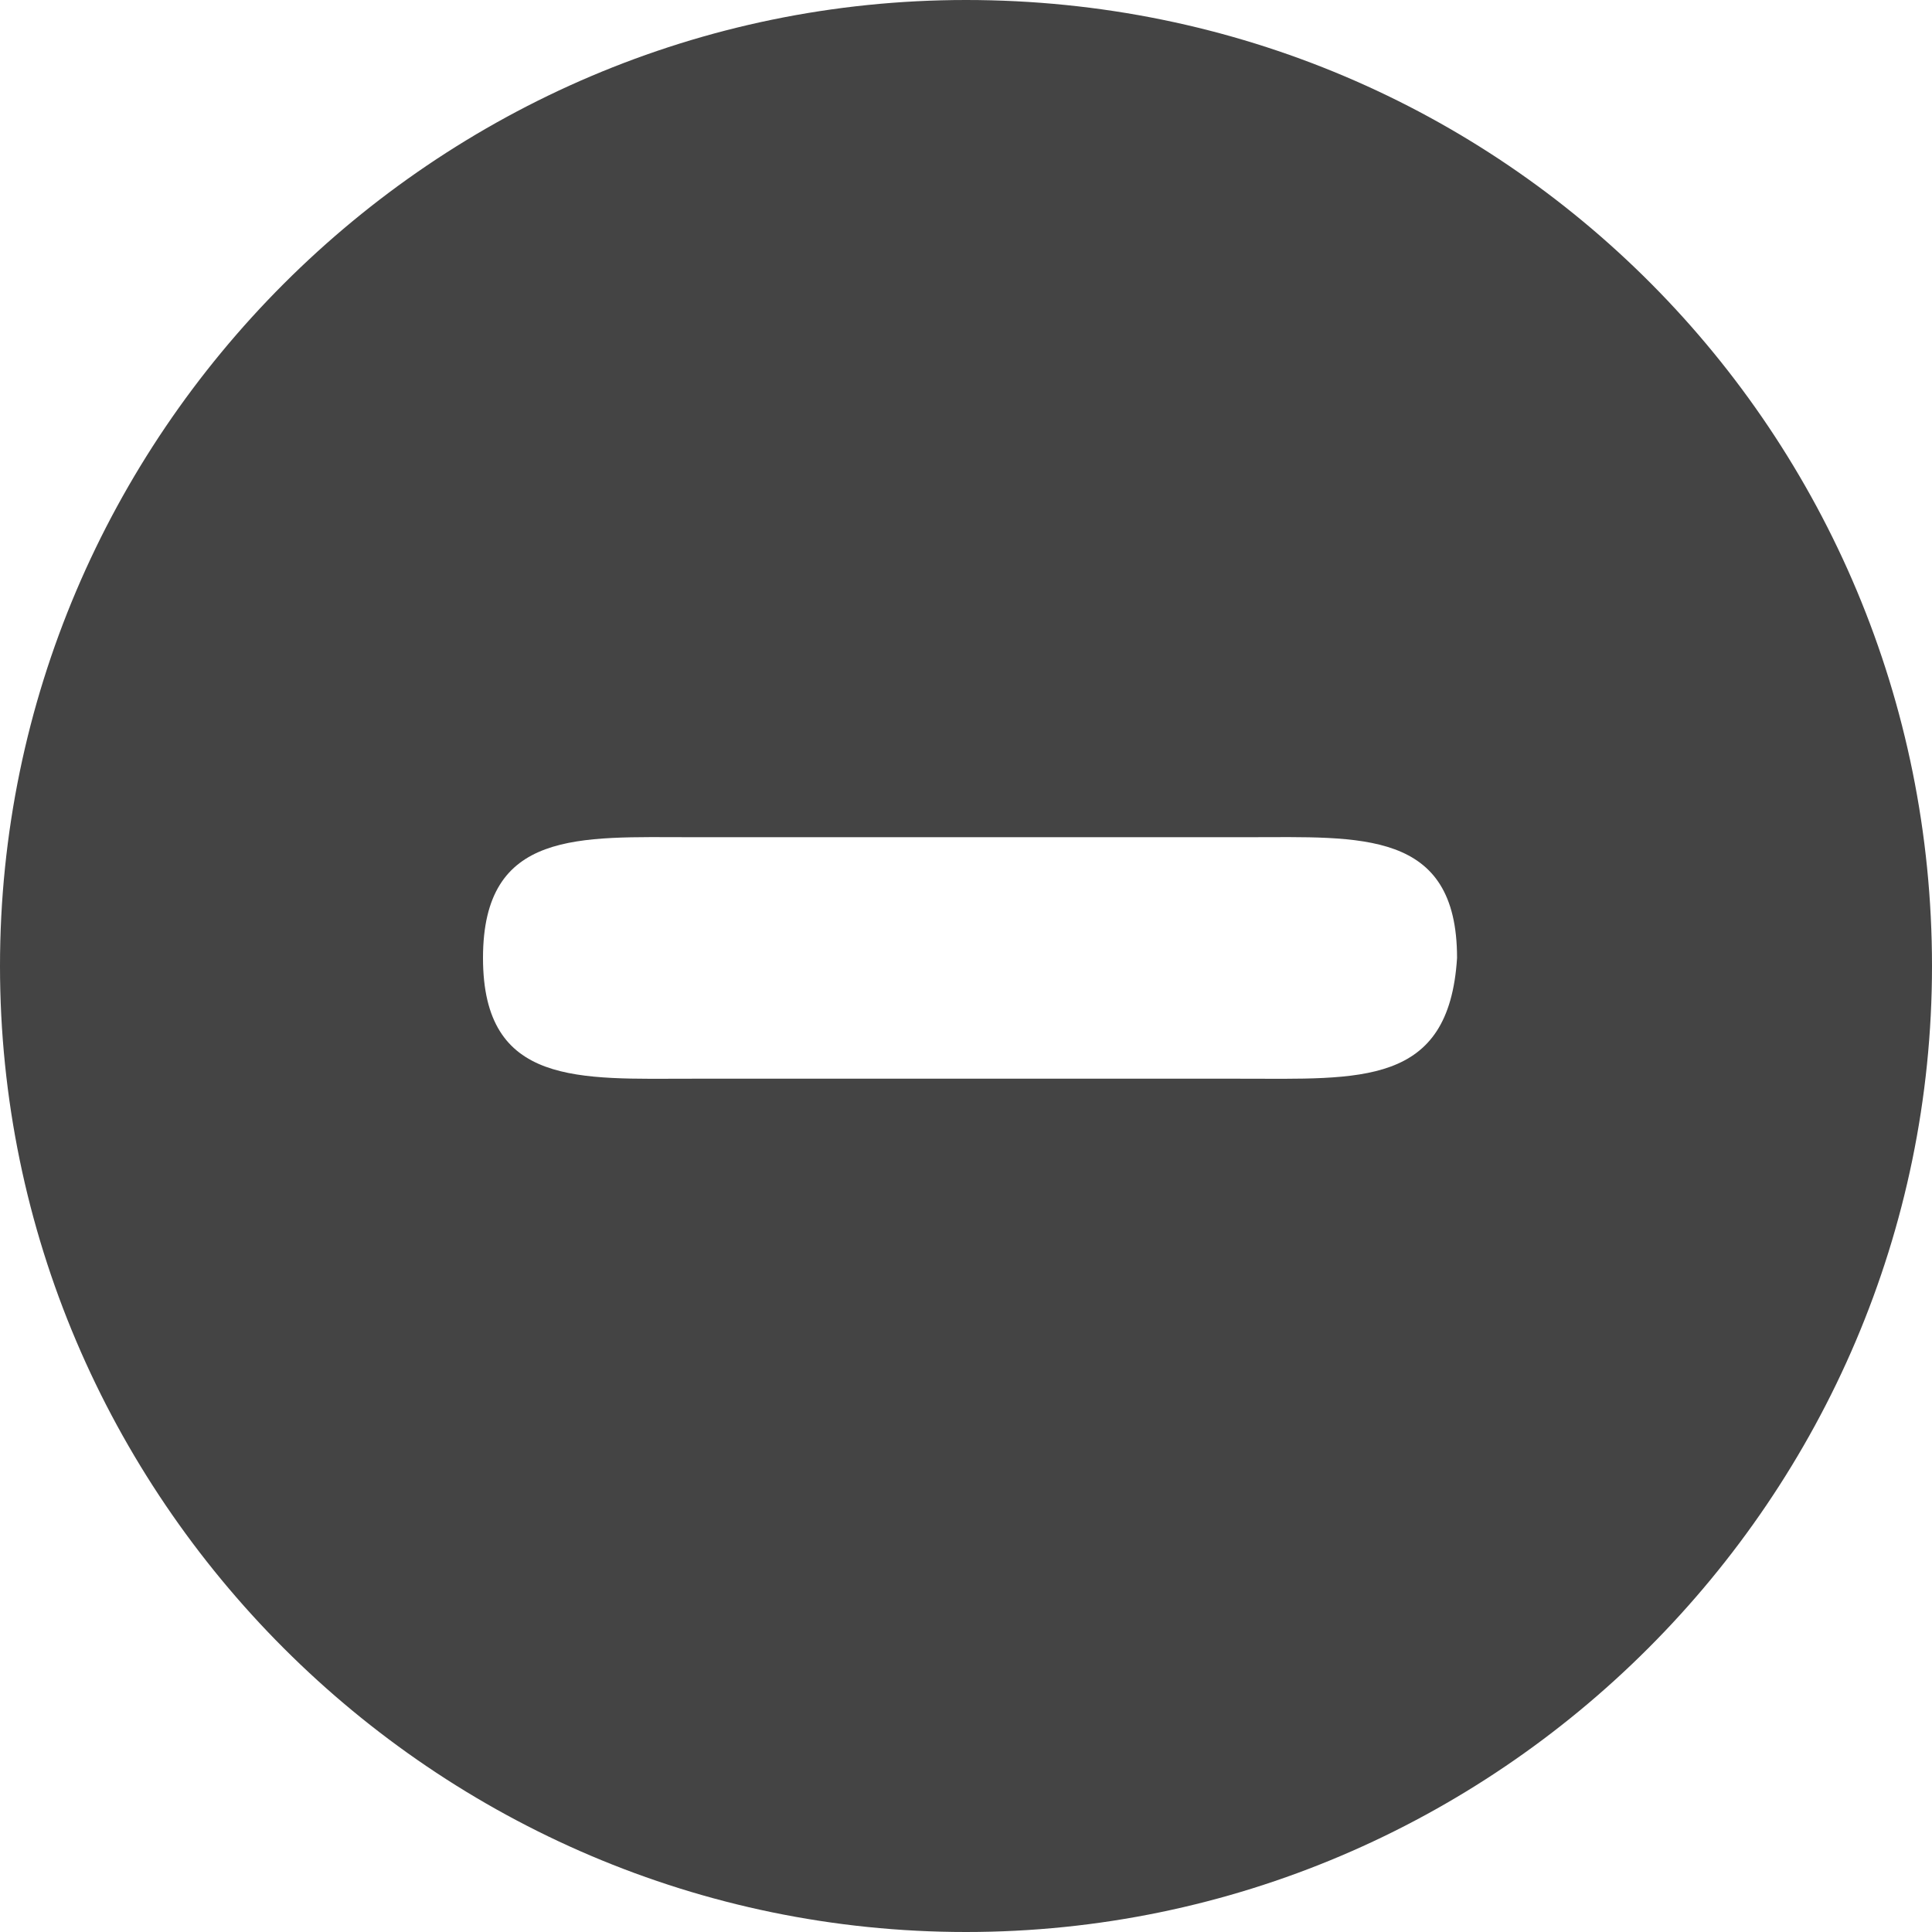
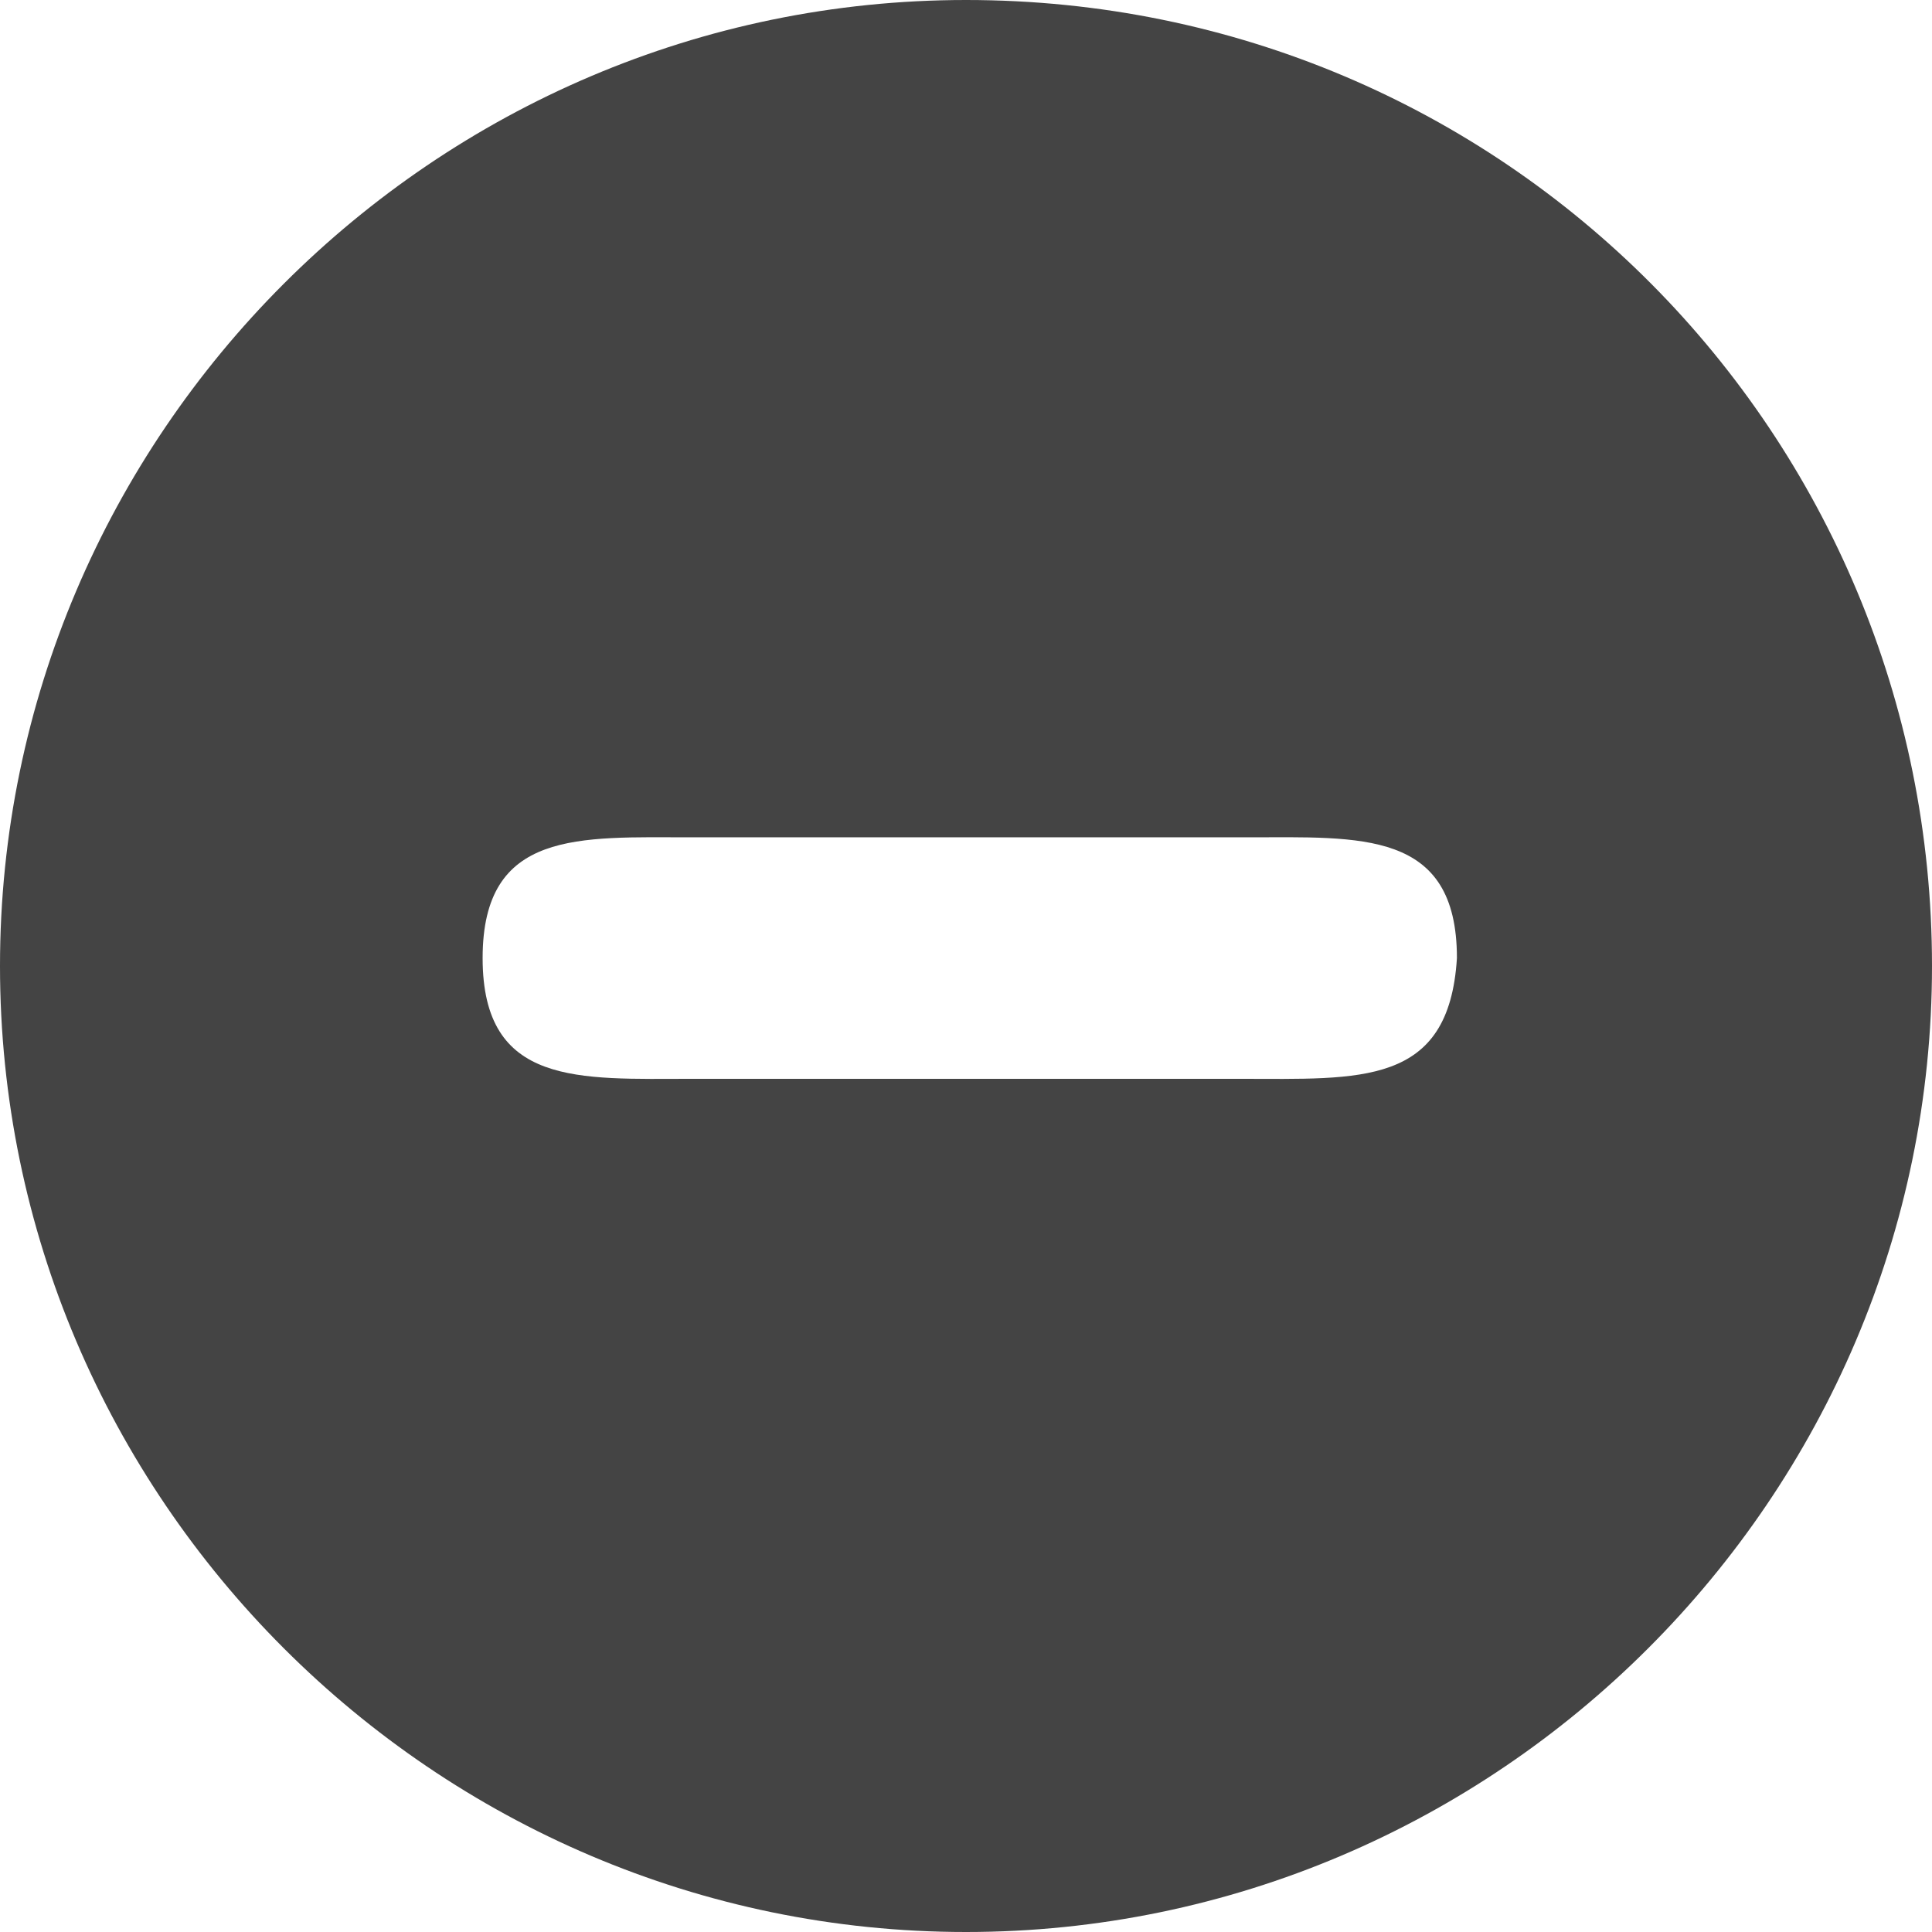
- <svg xmlns="http://www.w3.org/2000/svg" version="1.1" id="Vrstva_1" x="0px" y="0px" viewBox="0 0 24 24" style="enable-background:new 0 0 24 24;" xml:space="preserve">
+ <svg xmlns="http://www.w3.org/2000/svg" version="1.1" id="Vrstva_1" x="0px" y="0px" viewBox="-711 25 512 512" style="enable-background:new -711 25 512 512;" xml:space="preserve">
  <style type="text/css">
	.st0{fill:#444444;}
</style>
  <g>
-     <path class="st0" d="M12,0C5.4,0,0,5.4,0,12c0,6.6,5.4,12,12,12c6.6,0,12-5.4,12-12C24,5.4,18.7,0,12,0L12,0z M15.4,13.4H8.6   c-1.4,0-2.6,0.1-2.6-1.5c0-1.6,1.2-1.5,2.6-1.5h6.9c1.4,0,2.6-0.1,2.6,1.5C18,13.5,16.9,13.4,15.4,13.4L15.4,13.4z" />
+     <path class="st0" d="M-455,25c-140.8,0-256,115.2-256,256s115.2,256,256,256s256-115.2,256-256S-312.1,25-455,25L-455,25z    M-382.5,310.9h-145.1c-29.9,0-55.5,2.1-55.5-32s25.6-32,55.5-32h147.2c29.9,0,55.5-2.1,55.5,32C-327,313-350.5,310.9-382.5,310.9   L-382.5,310.9z" />
  </g>
</svg>
